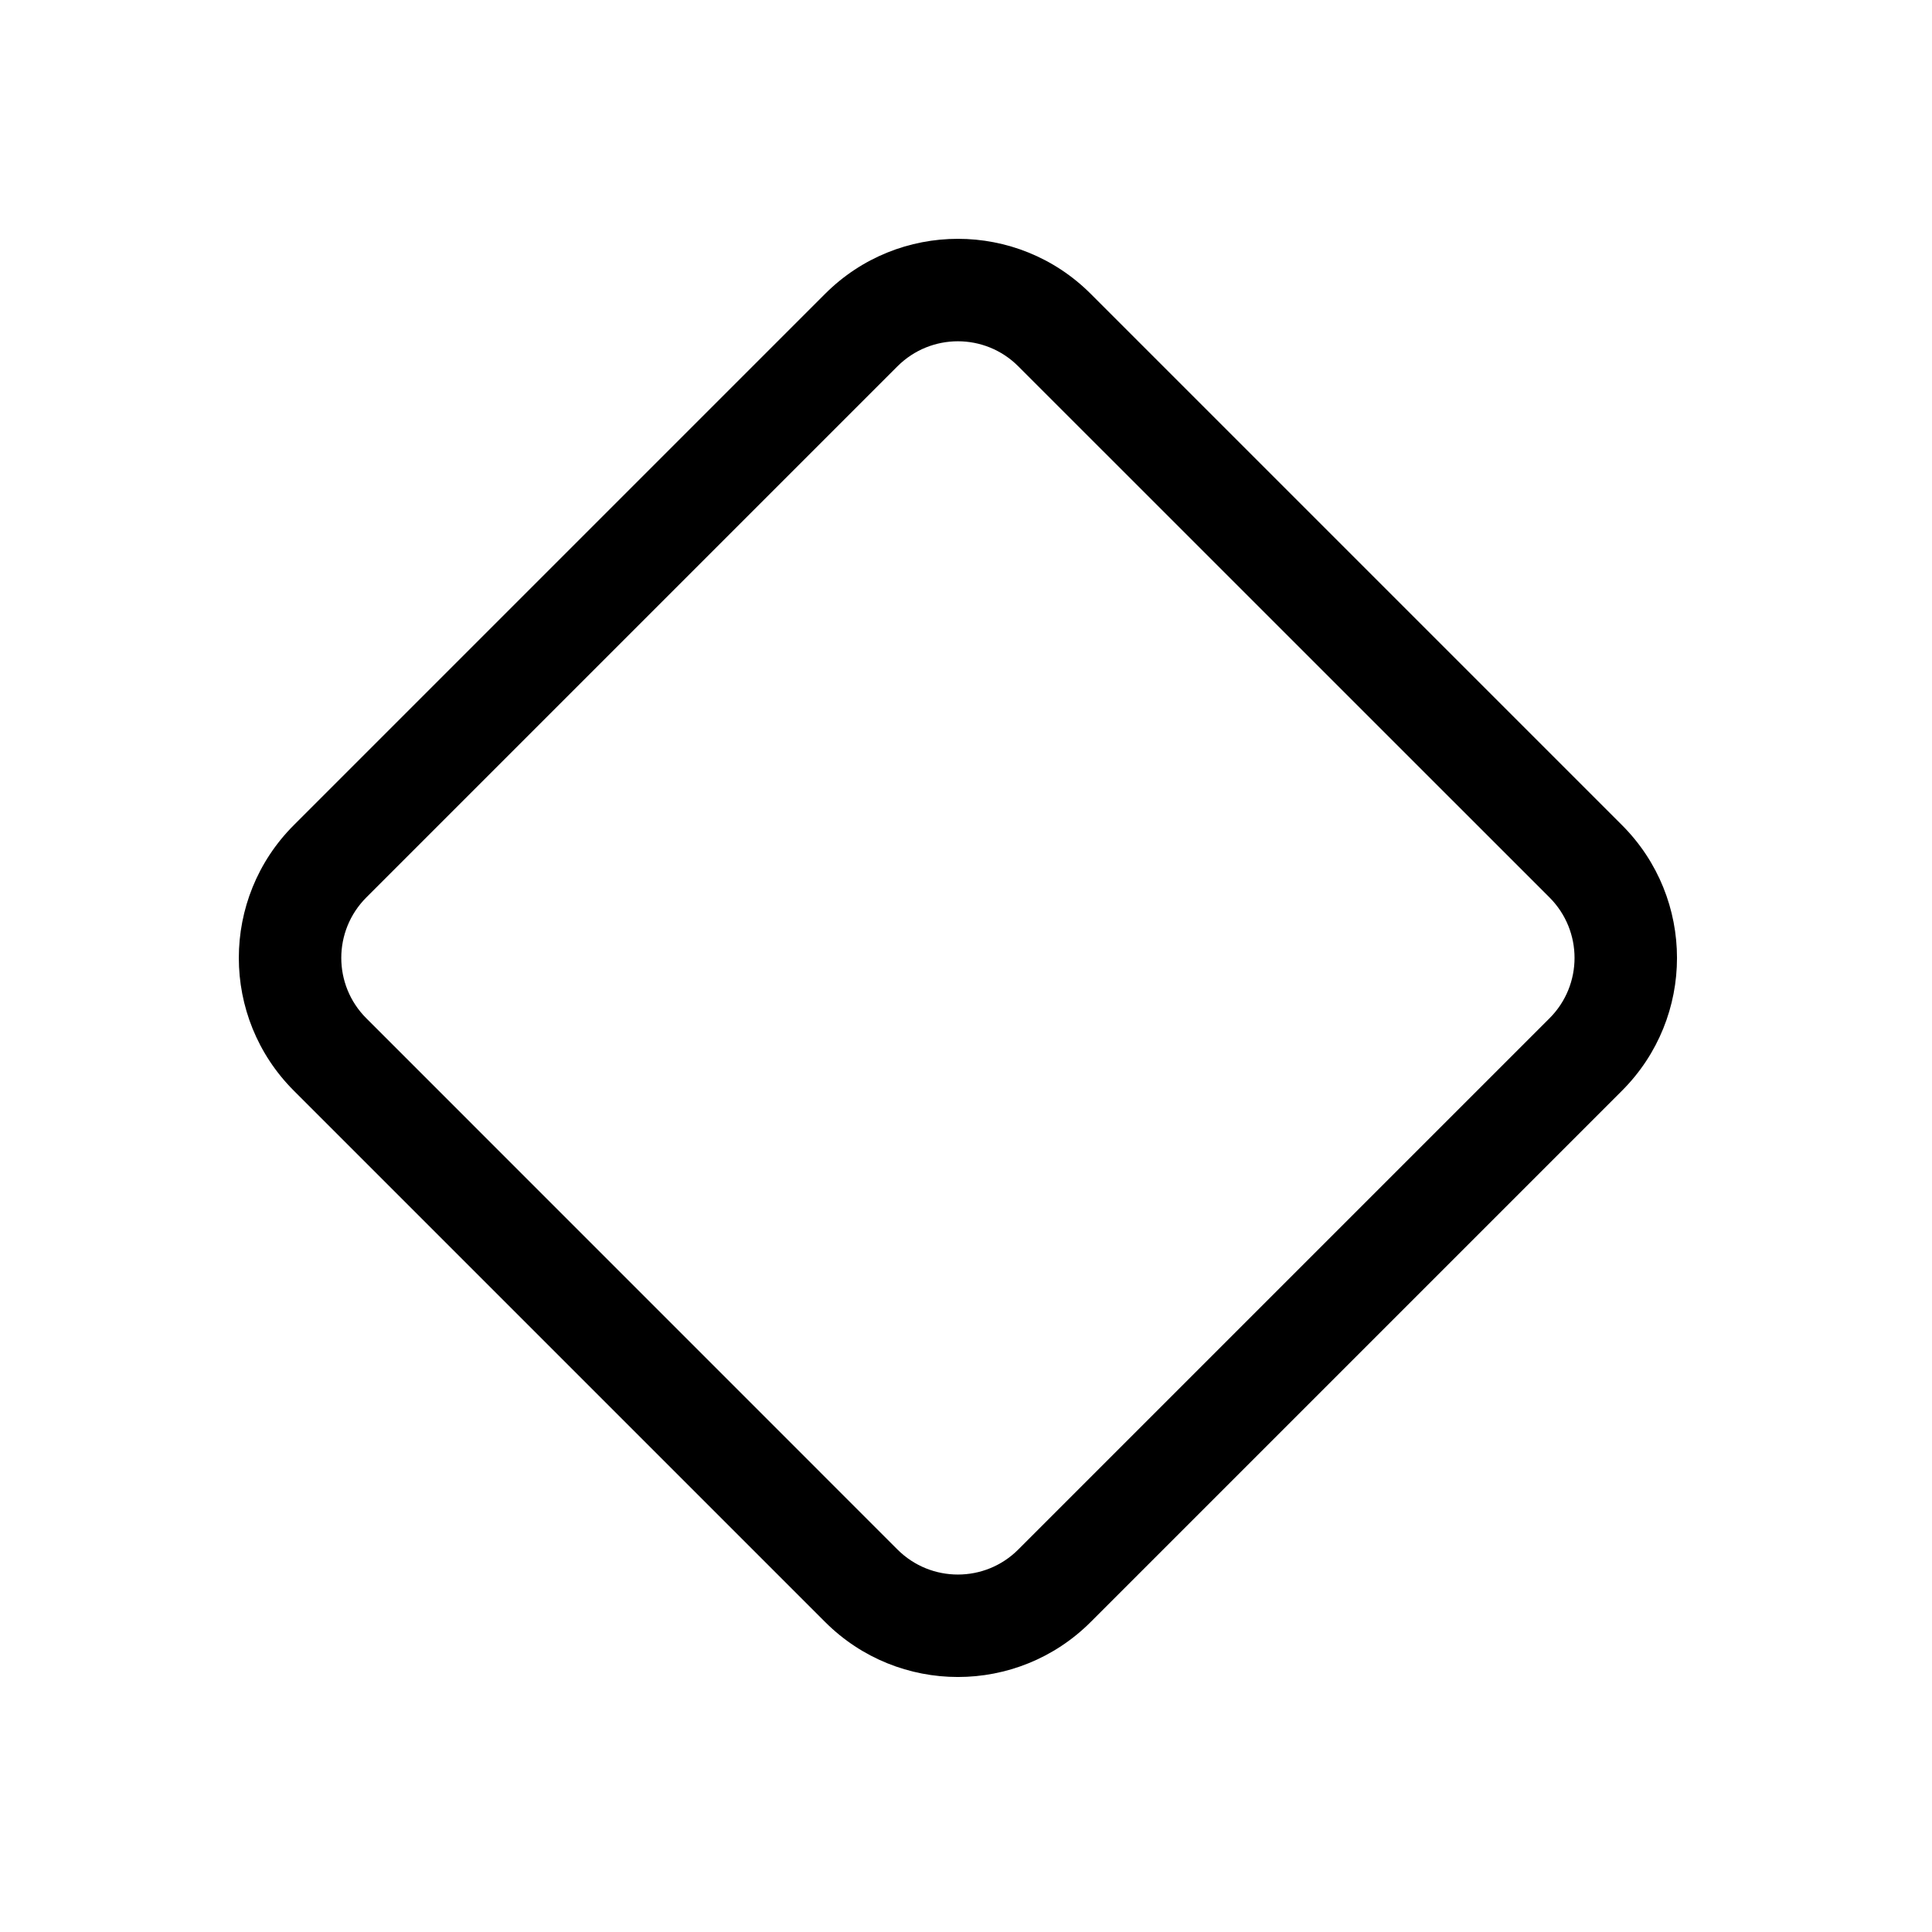
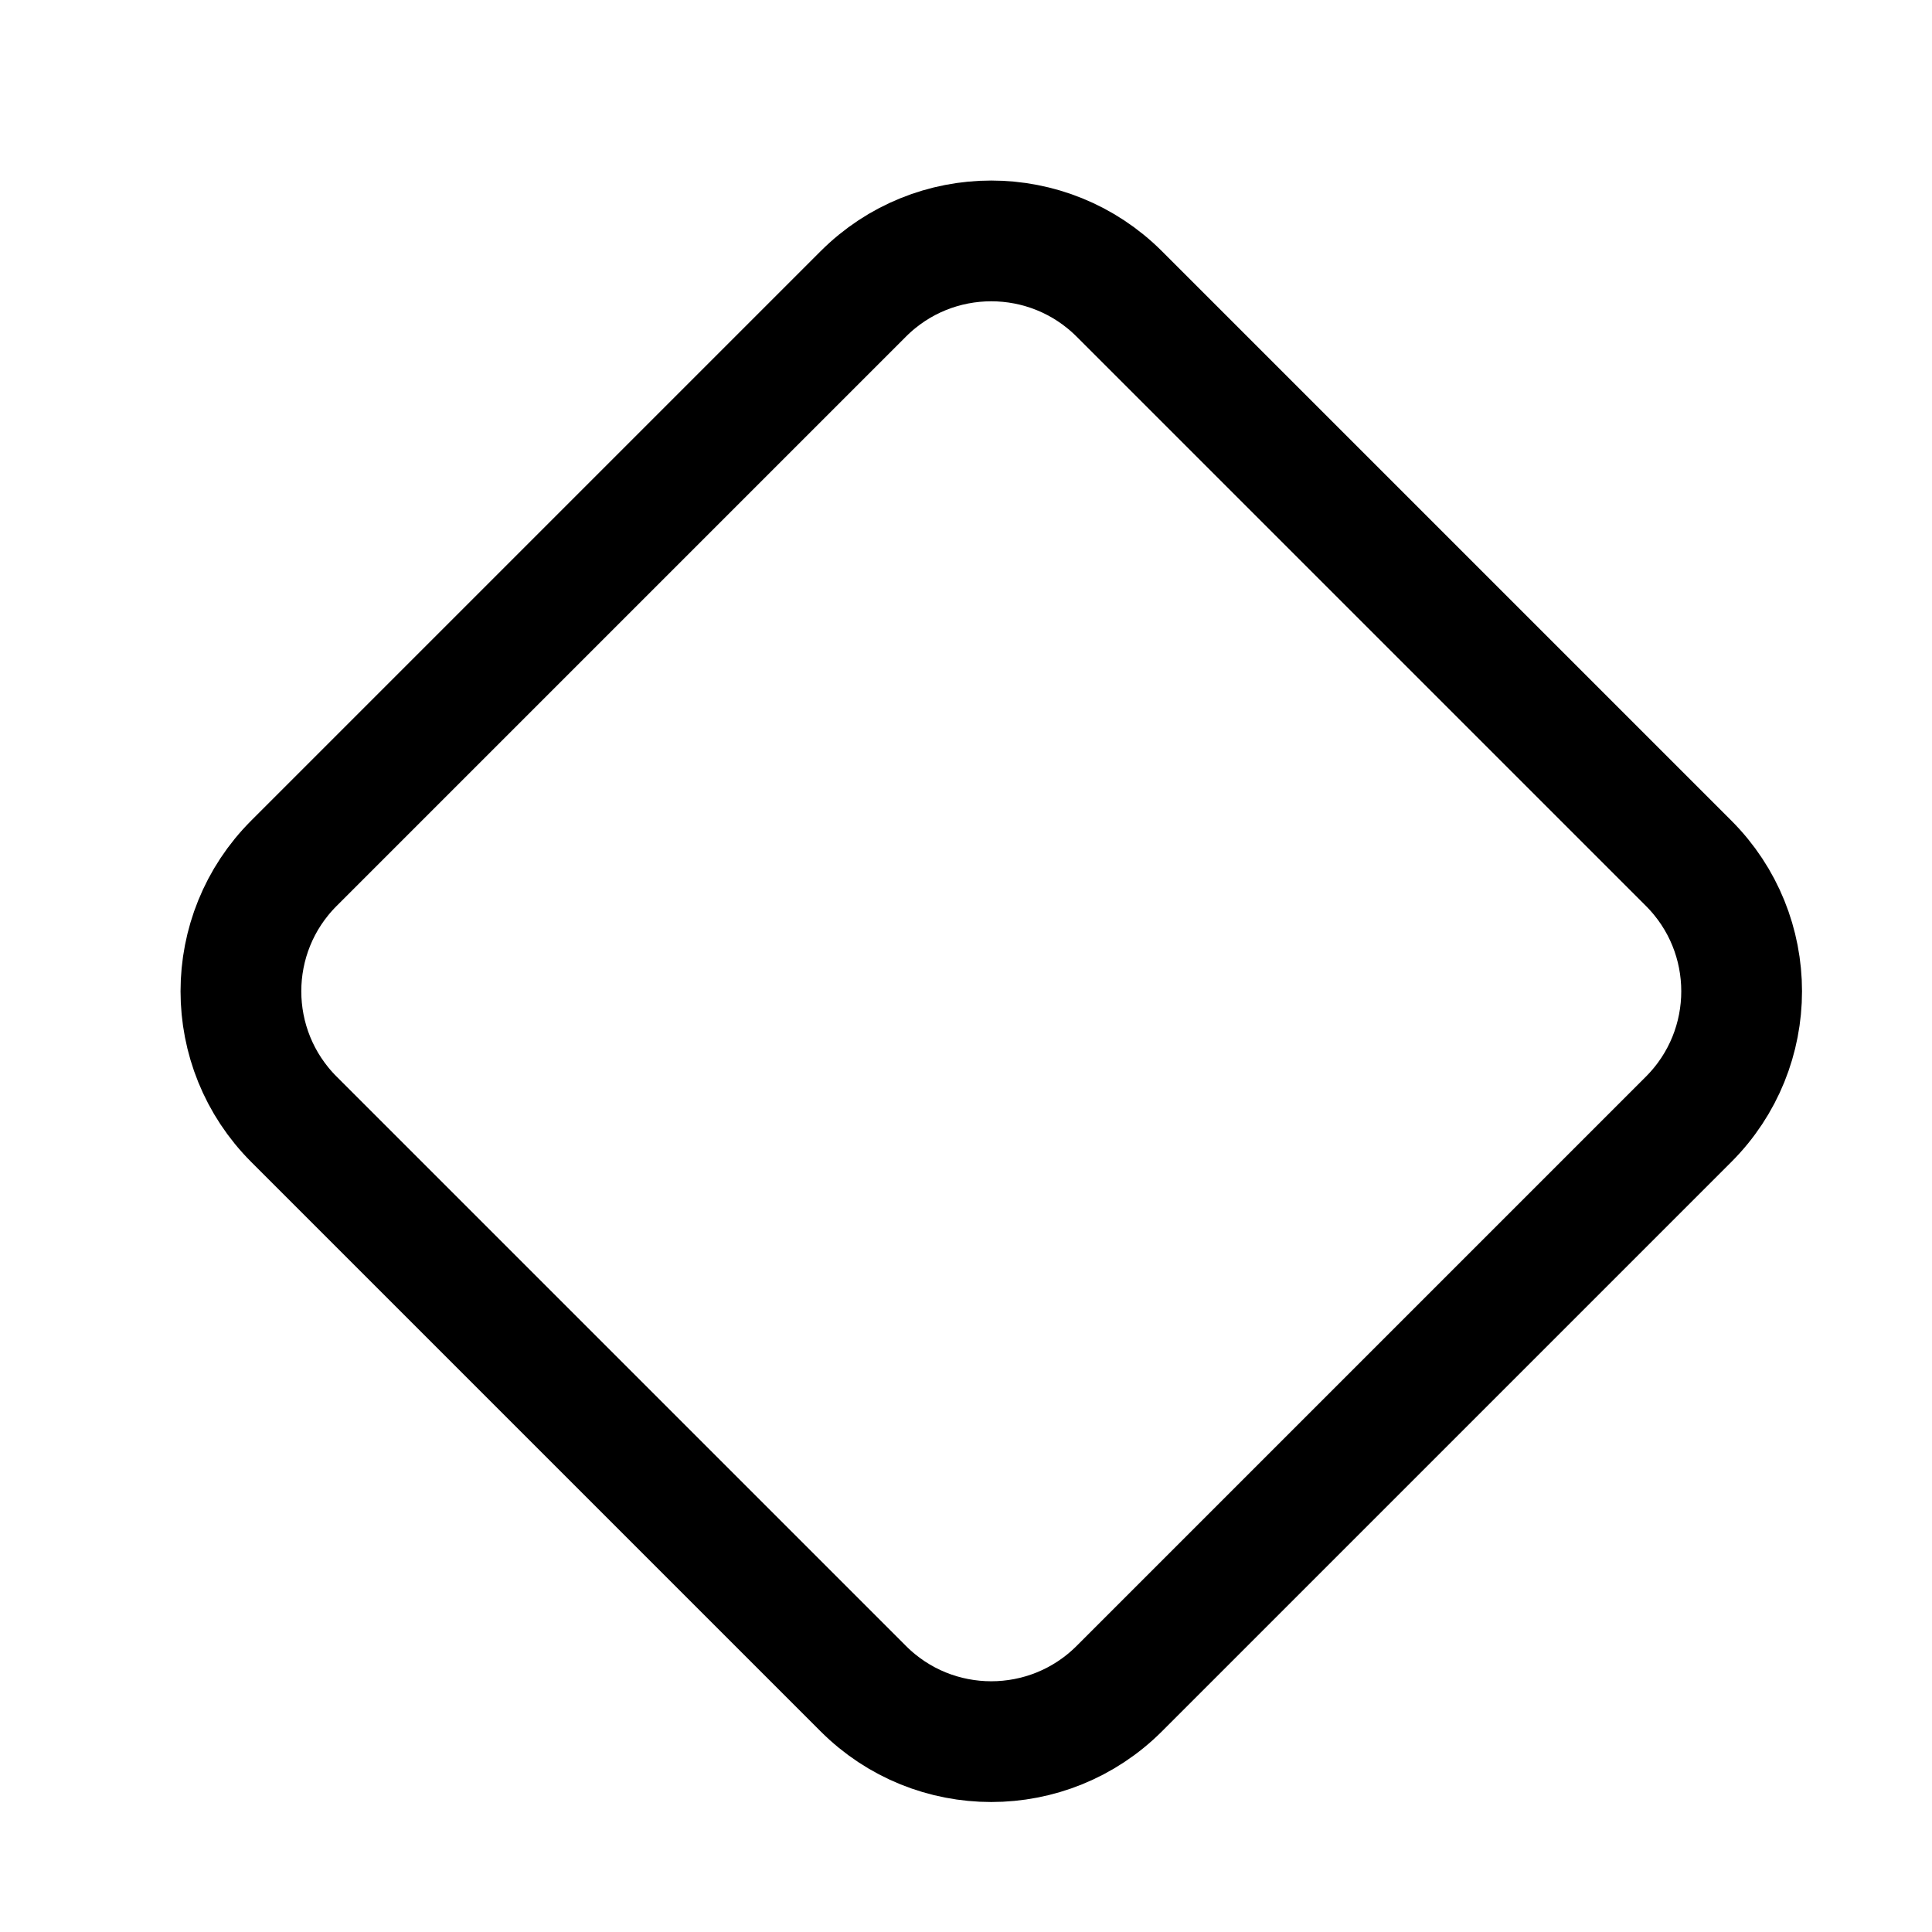
<svg xmlns="http://www.w3.org/2000/svg" width="24" height="24" viewBox="0 0 24 24" fill="none">
-   <path fill-rule="evenodd" clip-rule="evenodd" d="M10.25 3.65C11.161 2.739 12.638 2.739 13.549 3.65L20.149 10.25C21.06 11.161 21.06 12.638 20.149 13.549L13.549 20.149C12.638 21.06 11.161 21.06 10.25 20.149L3.65 13.549C2.739 12.638 2.739 11.161 3.65 10.25L10.25 3.65ZM12.649 4.55C12.235 4.136 11.564 4.136 11.149 4.55L4.55 11.149C4.136 11.564 4.136 12.235 4.55 12.649L11.149 19.249C11.564 19.663 12.235 19.663 12.649 19.249L19.249 12.649C19.663 12.235 19.663 11.564 19.249 11.149L12.649 4.55Z" fill="currentColor" />
+   <path d="M13.905 3.652L20.976 10.723C21.855 11.601 21.855 13.026 20.976 13.905L13.905 20.976C13.026 21.855 11.601 21.855 10.723 20.976L3.652 13.905C2.773 13.026 2.773 11.601 3.652 10.723L10.723 3.652C11.601 2.773 13.026 2.773 13.905 3.652Z" stroke="currentColor" stroke-width="1.5" />
</svg>
